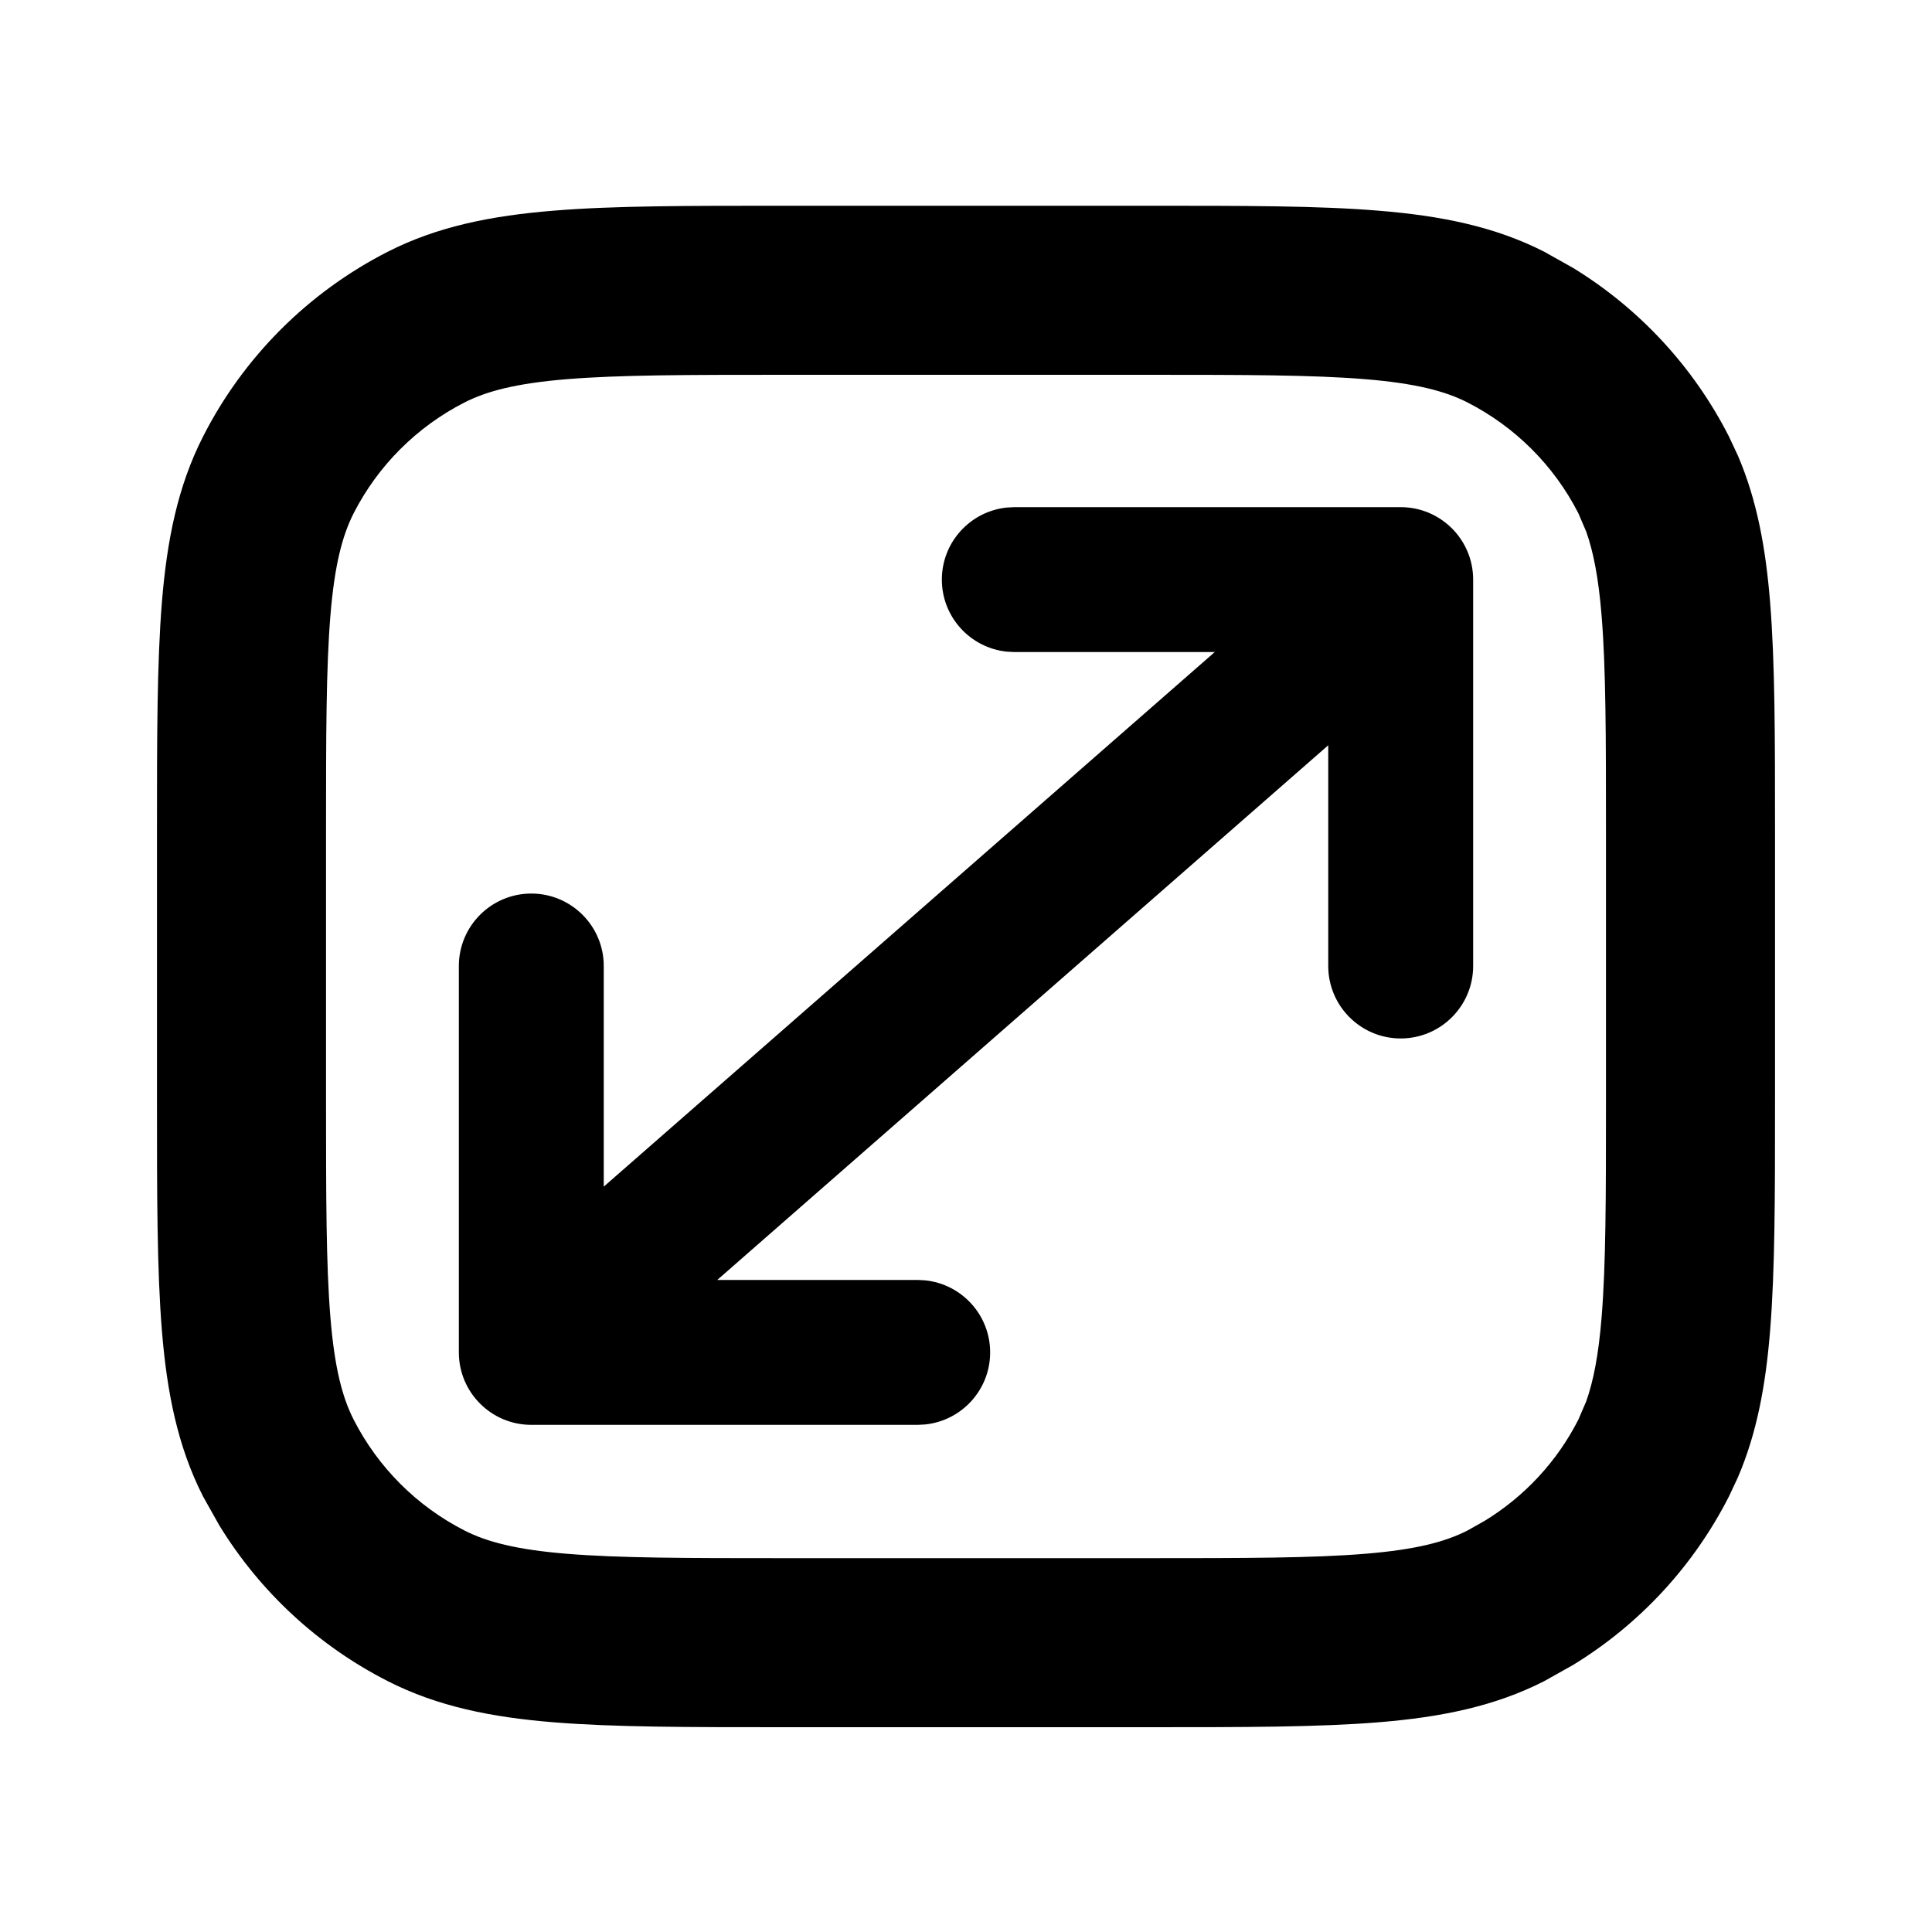
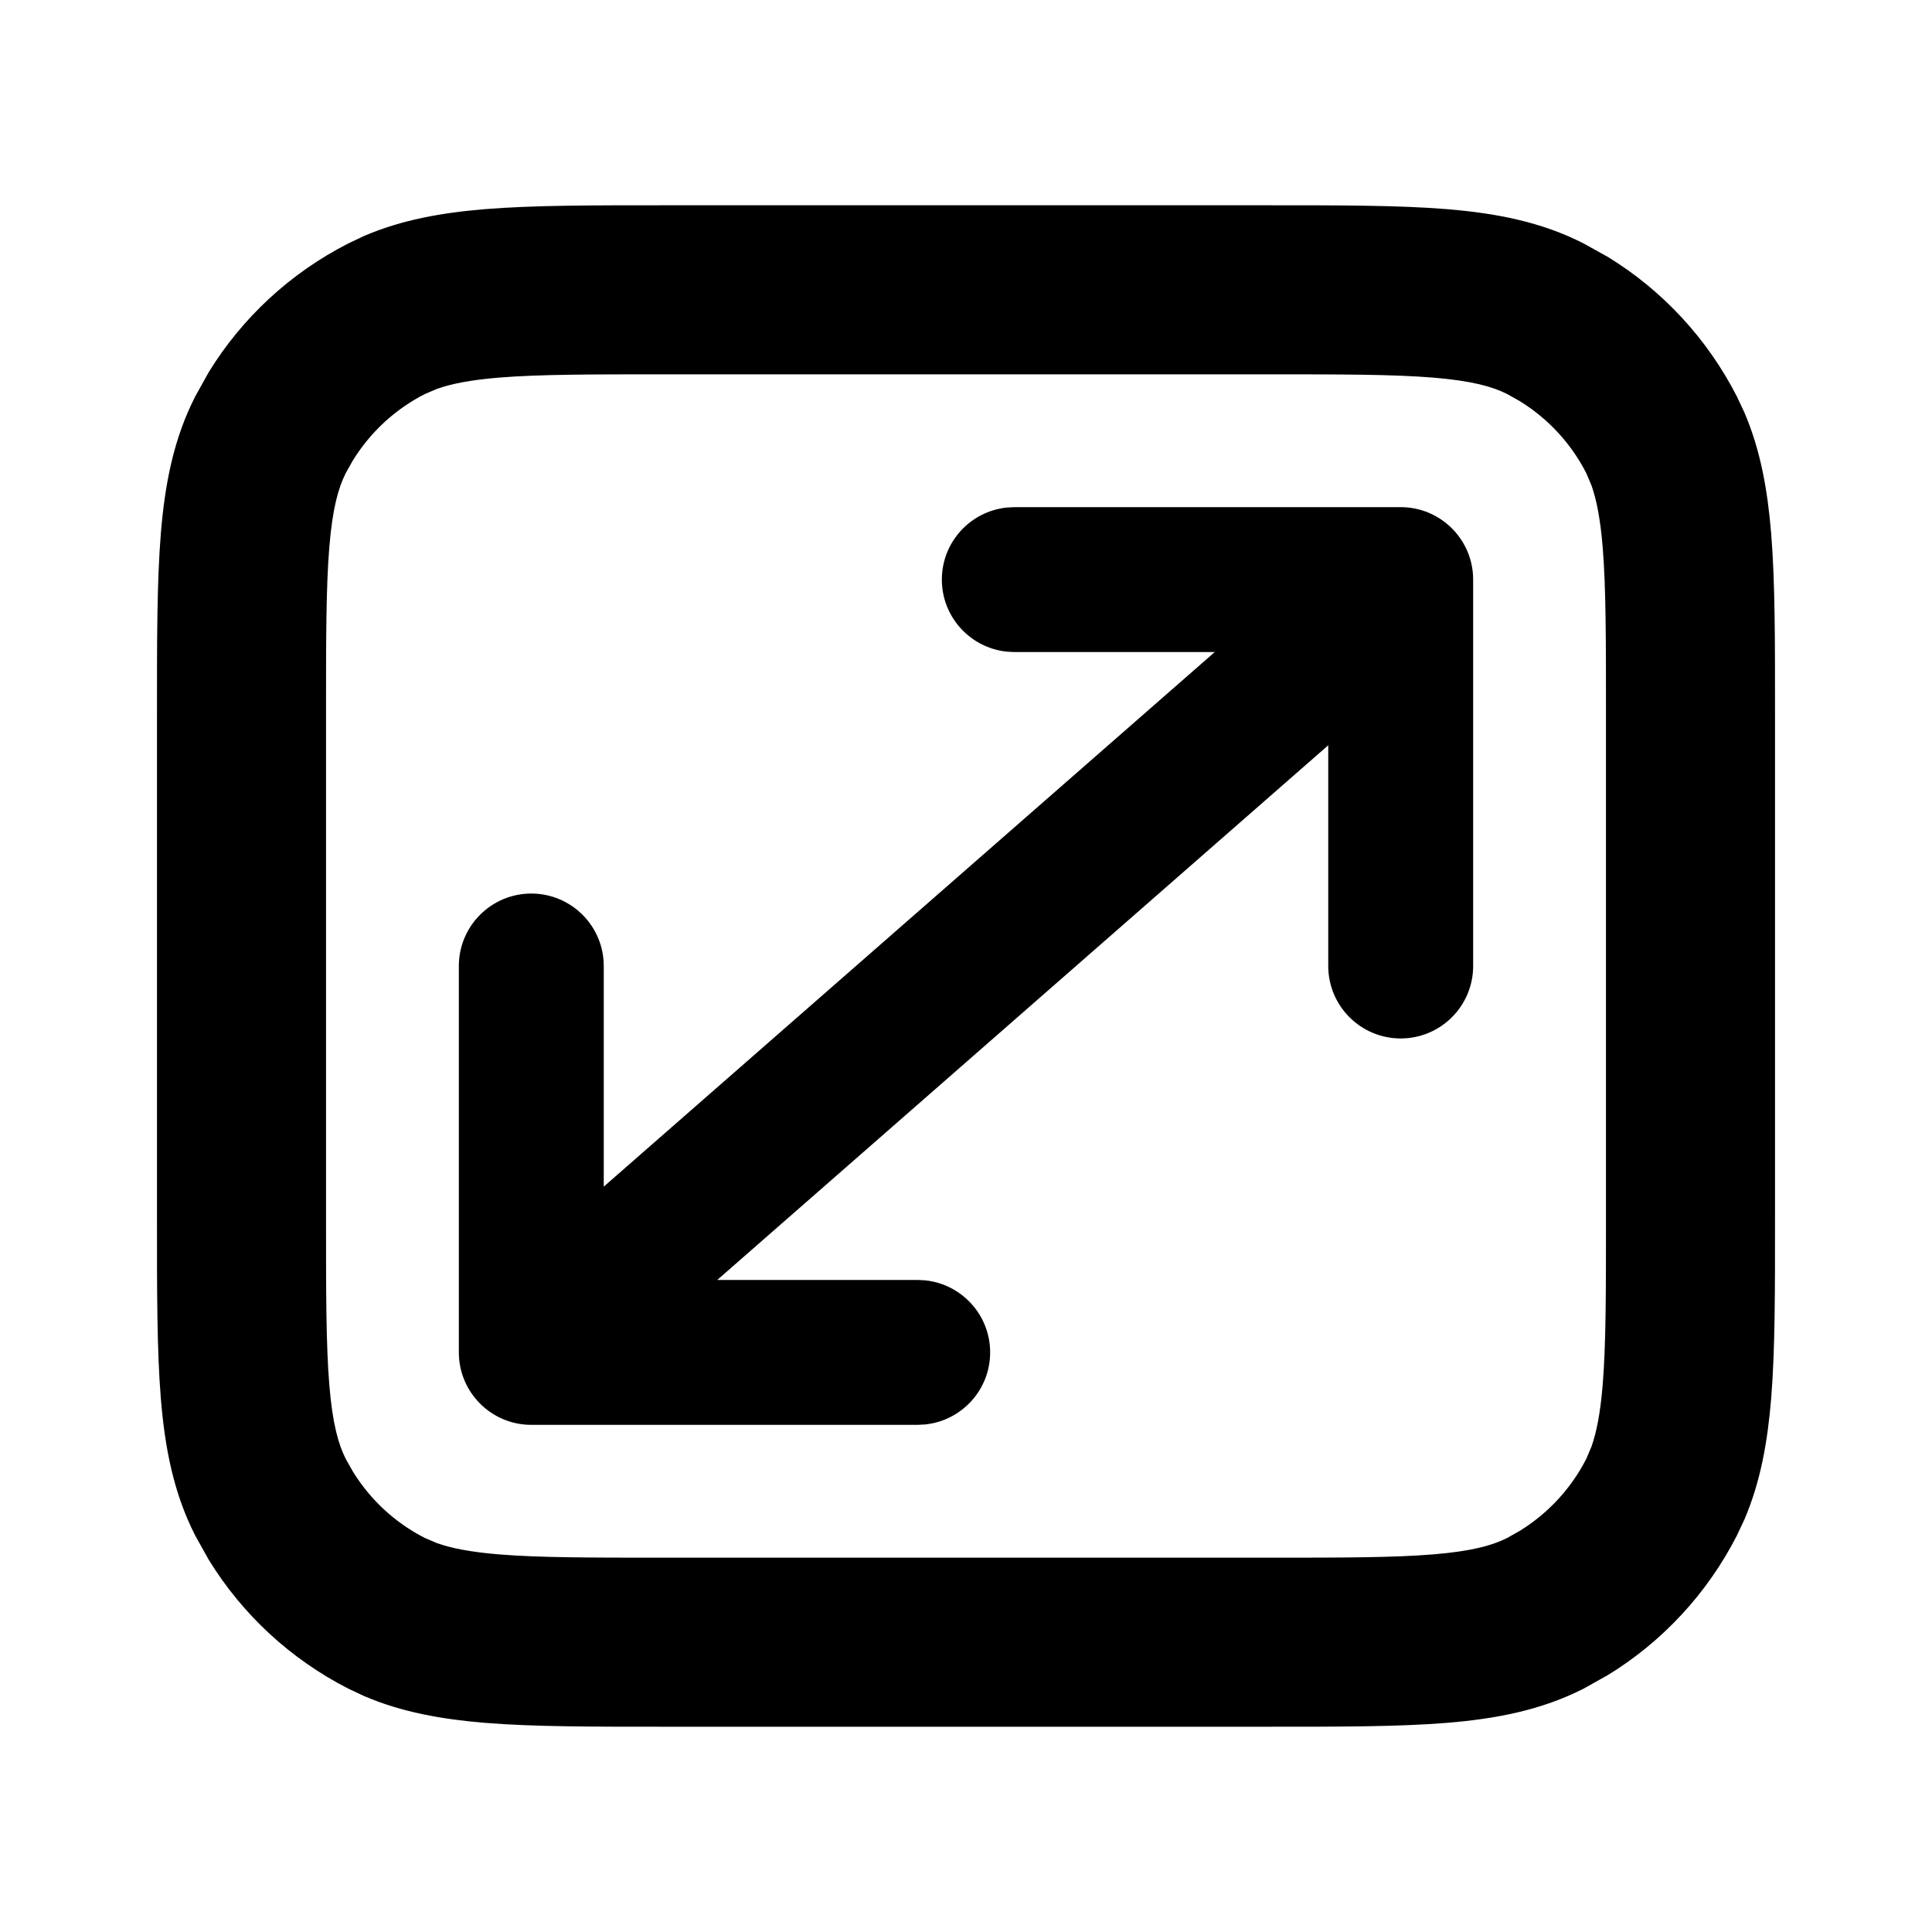
<svg xmlns="http://www.w3.org/2000/svg" width="20" height="20" viewBox="0 0 20 20" fill="none">
  <path d="M14.5 5.25C14.914 5.25 15.25 5.586 15.25 6V10C15.25 10.414 14.914 10.75 14.5 10.75C14.086 10.75 13.75 10.414 13.75 10V7.715L7.425 13.25H9.5L9.577 13.254C9.955 13.293 10.25 13.612 10.25 14C10.25 14.388 9.955 14.707 9.577 14.746L9.5 14.75H5.5C5.086 14.75 4.75 14.414 4.75 14V10C4.75 9.586 5.086 9.25 5.5 9.25C5.914 9.25 6.25 9.586 6.25 10V12.284L12.575 6.75H10.5L10.423 6.746C10.045 6.707 9.75 6.388 9.75 6C9.75 5.612 10.045 5.293 10.423 5.254L10.5 5.25H14.5Z" fill="black" style="fill:black;fill-opacity:1;" />
-   <path fill-rule="evenodd" clip-rule="evenodd" d="M11.9 2.13C12.866 2.13 13.643 2.129 14.271 2.181C14.908 2.233 15.468 2.342 15.986 2.606L16.287 2.775C16.973 3.196 17.531 3.798 17.898 4.519L17.99 4.715C18.189 5.178 18.279 5.677 18.324 6.234C18.375 6.862 18.375 7.639 18.375 8.604V11.405C18.375 12.371 18.375 13.148 18.324 13.775C18.279 14.333 18.189 14.832 17.99 15.295L17.898 15.491C17.531 16.212 16.973 16.814 16.287 17.234L15.986 17.403C15.468 17.667 14.908 17.777 14.271 17.829C13.643 17.88 12.866 17.88 11.9 17.88H8.1C7.134 17.88 6.357 17.88 5.729 17.829C5.092 17.777 4.532 17.667 4.014 17.403C3.293 17.036 2.691 16.477 2.271 15.792L2.102 15.491C1.838 14.973 1.728 14.413 1.676 13.775C1.625 13.148 1.625 12.371 1.625 11.405V8.604C1.625 7.639 1.625 6.862 1.676 6.234C1.728 5.597 1.838 5.037 2.102 4.519C2.521 3.695 3.191 3.026 4.014 2.606C4.532 2.342 5.092 2.233 5.729 2.181C6.357 2.129 7.134 2.13 8.1 2.13H11.9ZM8.1 3.88C7.105 3.88 6.412 3.881 5.872 3.925C5.343 3.968 5.039 4.049 4.809 4.166C4.315 4.418 3.913 4.82 3.661 5.313C3.544 5.544 3.463 5.848 3.42 6.377C3.376 6.917 3.375 7.61 3.375 8.604V11.405C3.375 12.399 3.376 13.093 3.42 13.633C3.463 14.162 3.544 14.466 3.661 14.696C3.913 15.19 4.315 15.592 4.809 15.844C5.039 15.961 5.343 16.042 5.872 16.085C6.412 16.129 7.105 16.13 8.1 16.13H11.9C12.895 16.13 13.588 16.129 14.128 16.085C14.657 16.042 14.961 15.961 15.191 15.844L15.372 15.742C15.783 15.49 16.119 15.129 16.339 14.696L16.42 14.508C16.494 14.3 16.548 14.03 16.58 13.633C16.624 13.093 16.625 12.399 16.625 11.405V8.604C16.625 7.61 16.624 6.917 16.58 6.377C16.548 5.98 16.494 5.71 16.42 5.502L16.339 5.313C16.087 4.82 15.685 4.418 15.191 4.166C14.961 4.049 14.657 3.968 14.128 3.925C13.588 3.881 12.895 3.88 11.9 3.88H8.1Z" fill="black" style="fill:black;fill-opacity:1;" />
+   <path fill-rule="evenodd" clip-rule="evenodd" d="M13.1 2.125C13.855 2.125 14.475 2.124 14.977 2.165C15.49 2.207 15.957 2.297 16.395 2.521L16.645 2.66C17.213 3.008 17.675 3.508 17.98 4.104L18.058 4.27C18.225 4.66 18.298 5.074 18.335 5.522C18.376 6.025 18.375 6.645 18.375 7.4V12.6C18.375 13.355 18.376 13.975 18.335 14.477C18.298 14.926 18.225 15.34 18.058 15.73L17.98 15.896C17.675 16.492 17.213 16.992 16.645 17.34L16.395 17.48C15.957 17.703 15.49 17.793 14.977 17.835C14.475 17.876 13.855 17.875 13.1 17.875H6.9C6.145 17.875 5.525 17.876 5.022 17.835C4.574 17.798 4.16 17.725 3.77 17.558L3.604 17.48C3.008 17.175 2.508 16.713 2.16 16.145L2.021 15.896C1.797 15.457 1.707 14.99 1.665 14.477C1.624 13.975 1.625 13.355 1.625 12.6V7.4C1.625 6.645 1.624 6.025 1.665 5.522C1.707 5.01 1.797 4.543 2.021 4.104L2.16 3.854C2.508 3.287 3.008 2.825 3.604 2.521L3.77 2.442C4.16 2.275 4.574 2.202 5.022 2.165C5.525 2.124 6.145 2.125 6.9 2.125H13.1ZM6.9 3.875C6.116 3.875 5.58 3.875 5.165 3.909C4.862 3.934 4.667 3.975 4.525 4.025L4.398 4.079C4.09 4.236 3.831 4.476 3.651 4.77L3.579 4.898C3.503 5.049 3.442 5.261 3.409 5.665C3.375 6.08 3.375 6.616 3.375 7.4V12.6C3.375 13.384 3.375 13.92 3.409 14.335C3.442 14.739 3.503 14.951 3.579 15.102L3.651 15.23C3.831 15.524 4.09 15.764 4.398 15.921L4.525 15.975C4.667 16.025 4.862 16.066 5.165 16.091C5.58 16.125 6.116 16.125 6.9 16.125H13.1C13.884 16.125 14.42 16.125 14.835 16.091C15.239 16.058 15.451 15.997 15.602 15.921L15.73 15.849C16.024 15.668 16.264 15.41 16.421 15.102L16.475 14.975C16.525 14.833 16.566 14.638 16.591 14.335C16.625 13.92 16.625 13.384 16.625 12.6V7.4C16.625 6.616 16.625 6.08 16.591 5.665C16.566 5.362 16.525 5.167 16.475 5.025L16.421 4.898C16.264 4.59 16.024 4.331 15.73 4.151L15.602 4.079C15.451 4.003 15.239 3.942 14.835 3.909C14.42 3.875 13.884 3.875 13.1 3.875H6.9Z" fill="black" style="fill:black;fill-opacity:1;" />
</svg>
